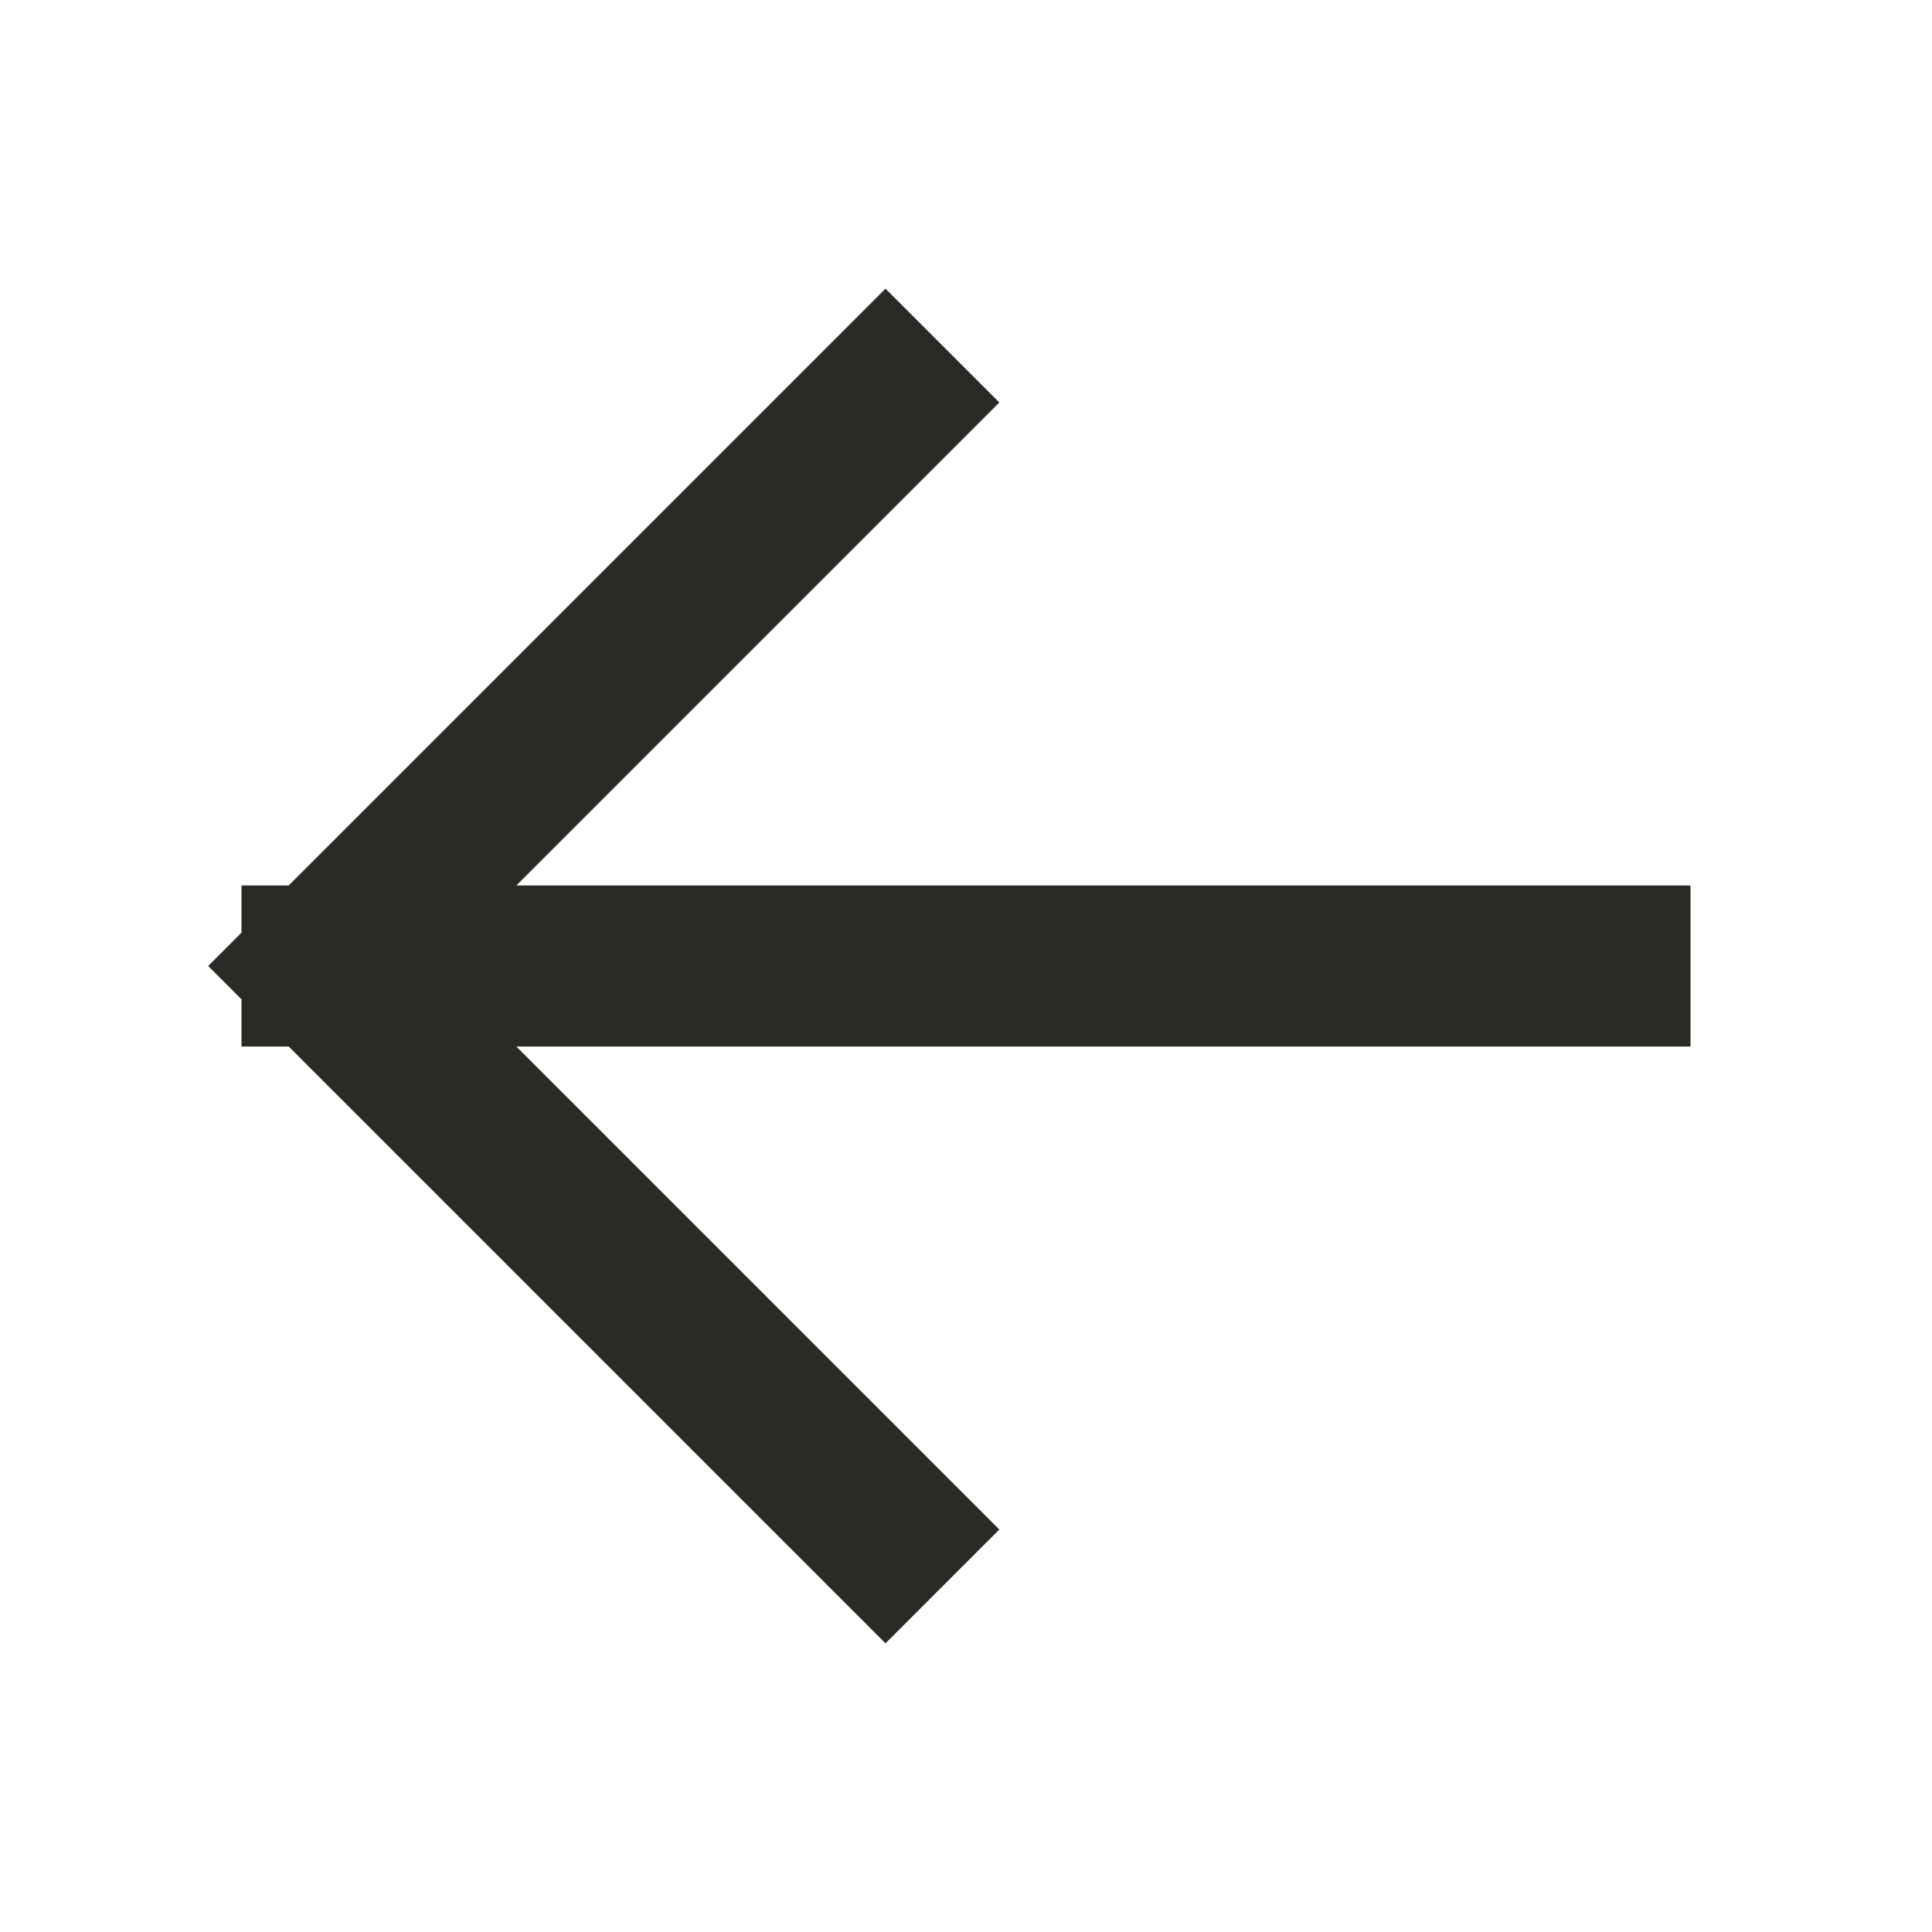
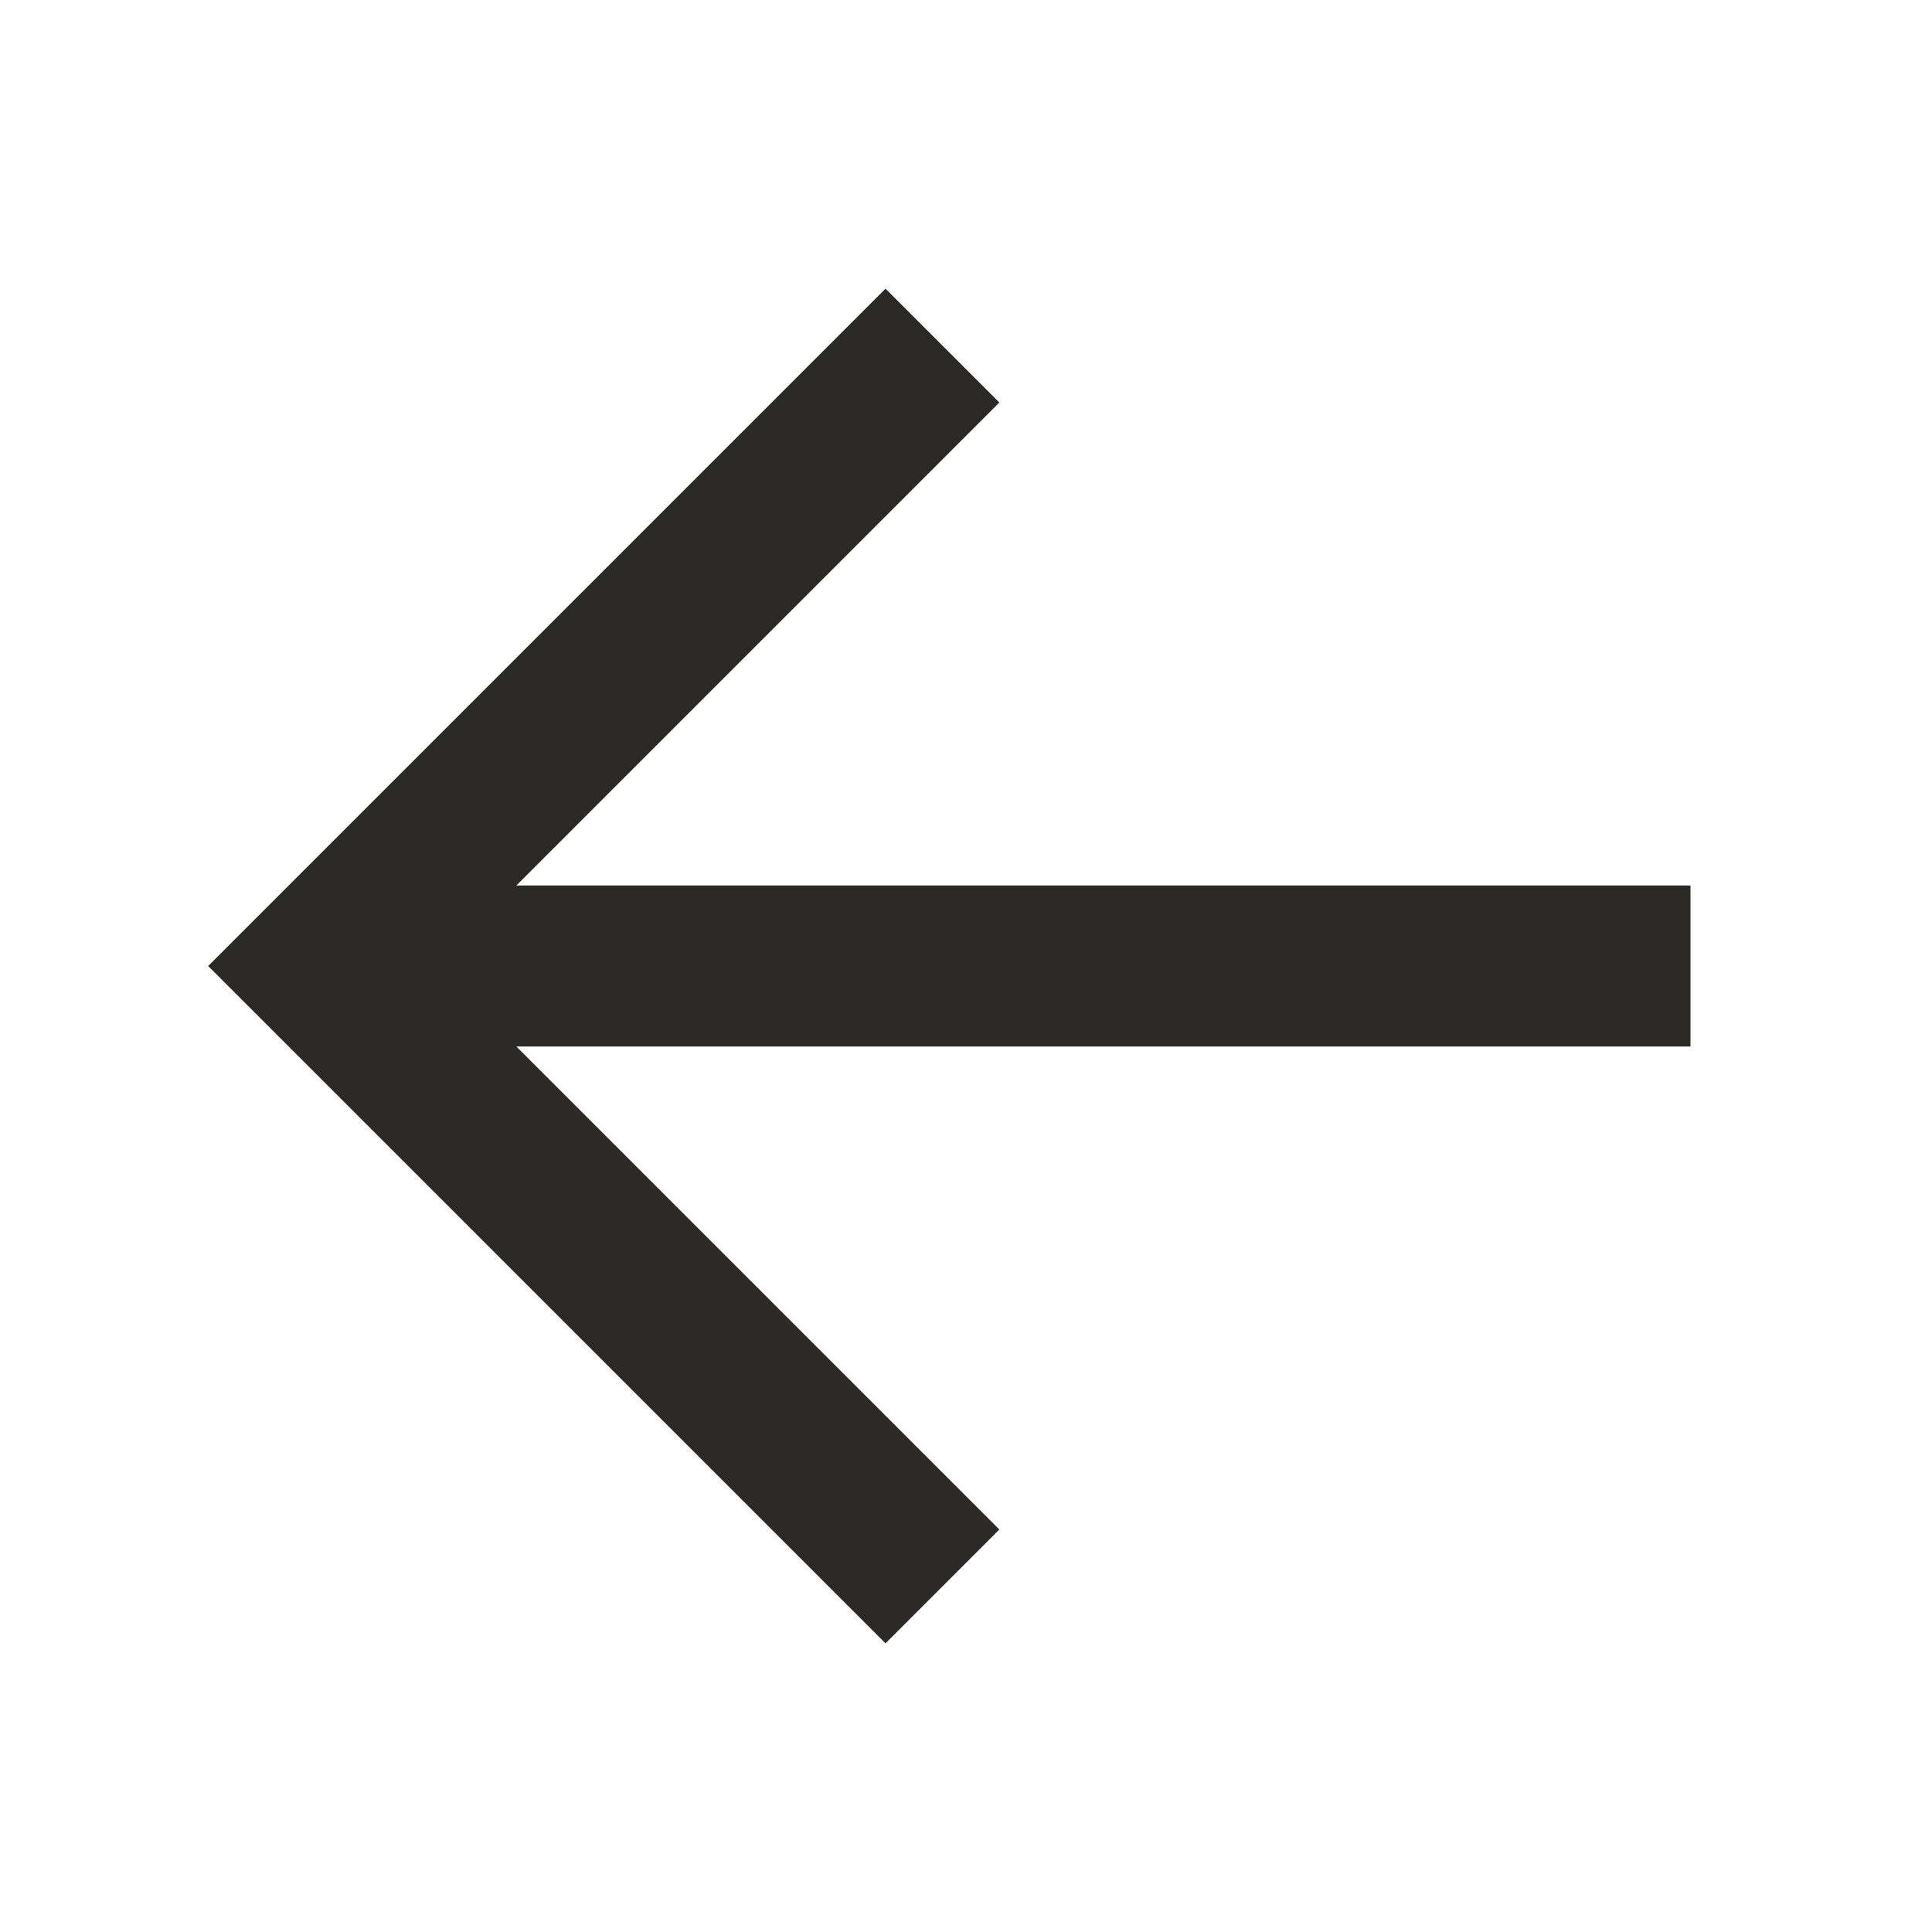
<svg xmlns="http://www.w3.org/2000/svg" preserveAspectRatio="none" overflow="visible" style="display: block;" width="24" height="24" viewBox="0 0 24 24" fill="none">
  <g id="Icon">
-     <path id="Vector" d="M20 12H4M11 19L4 12L11 5" stroke-width="2" stroke-linecap="square" stroke="#2B2A27" />
+     <path id="Vector" d="M20 12H5M11 19L4 12L11 5" stroke-width="2" stroke-linecap="square" stroke="#2B2A27" />
  </g>
</svg>
